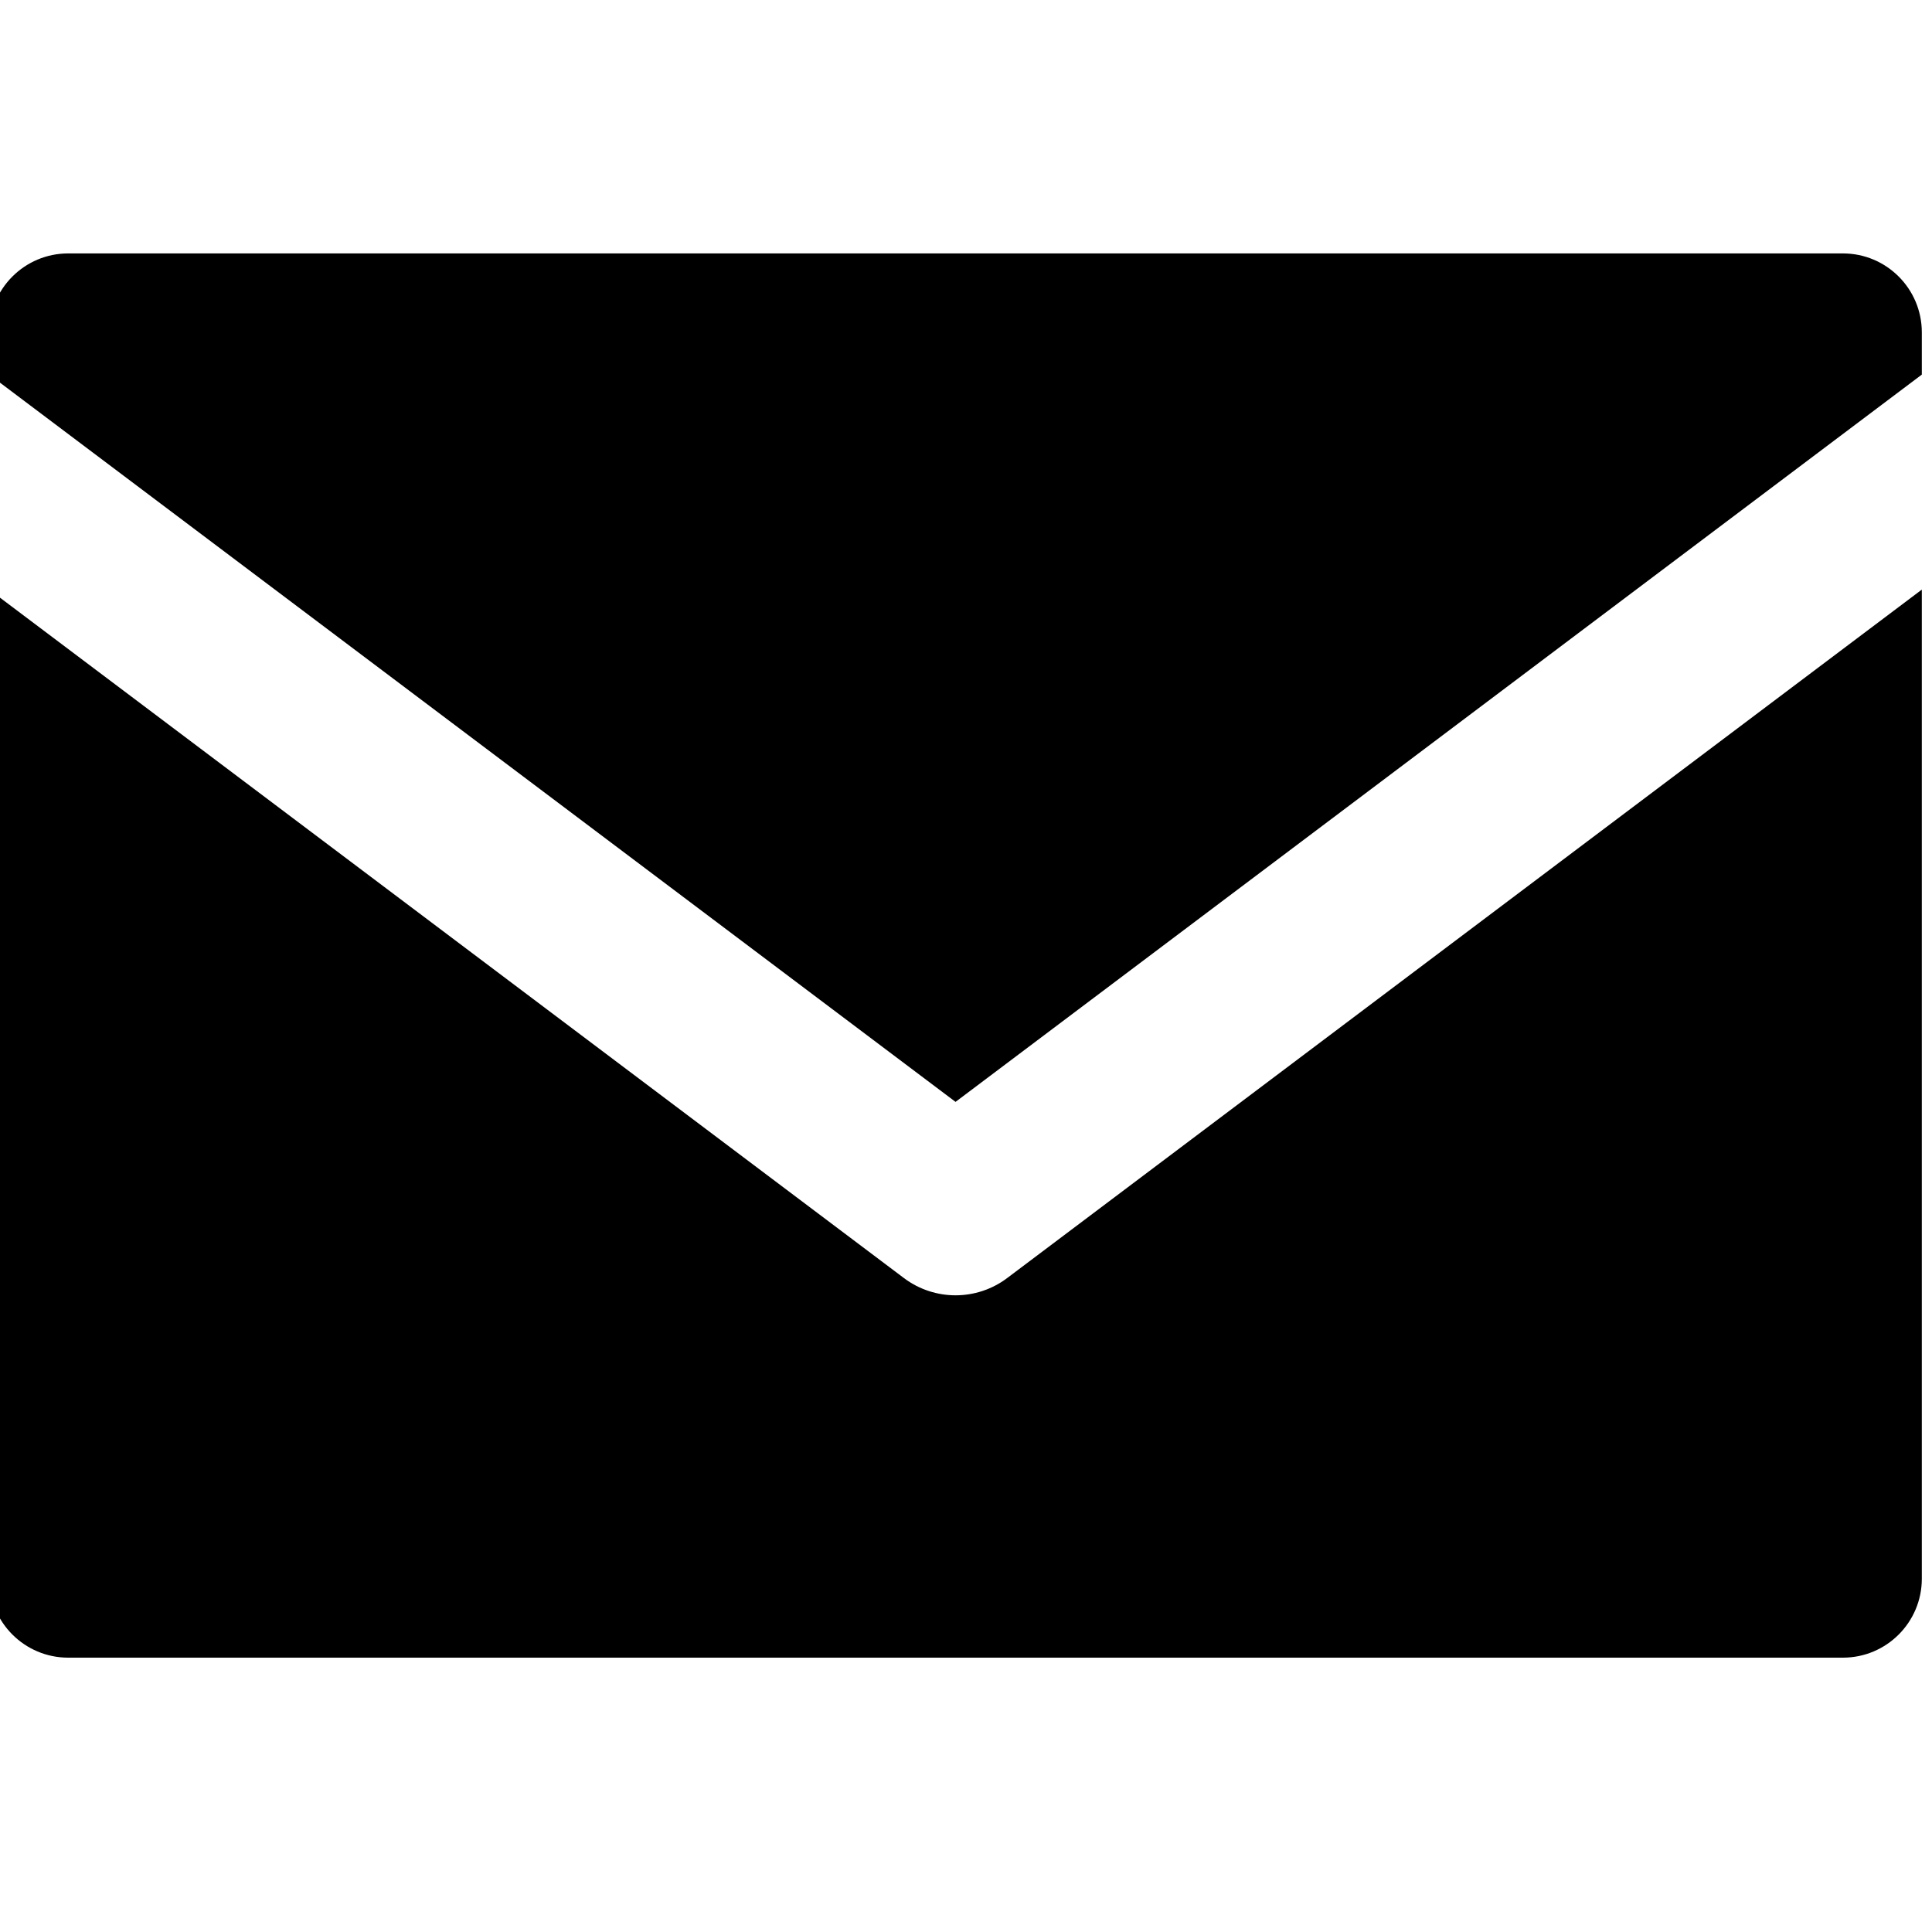
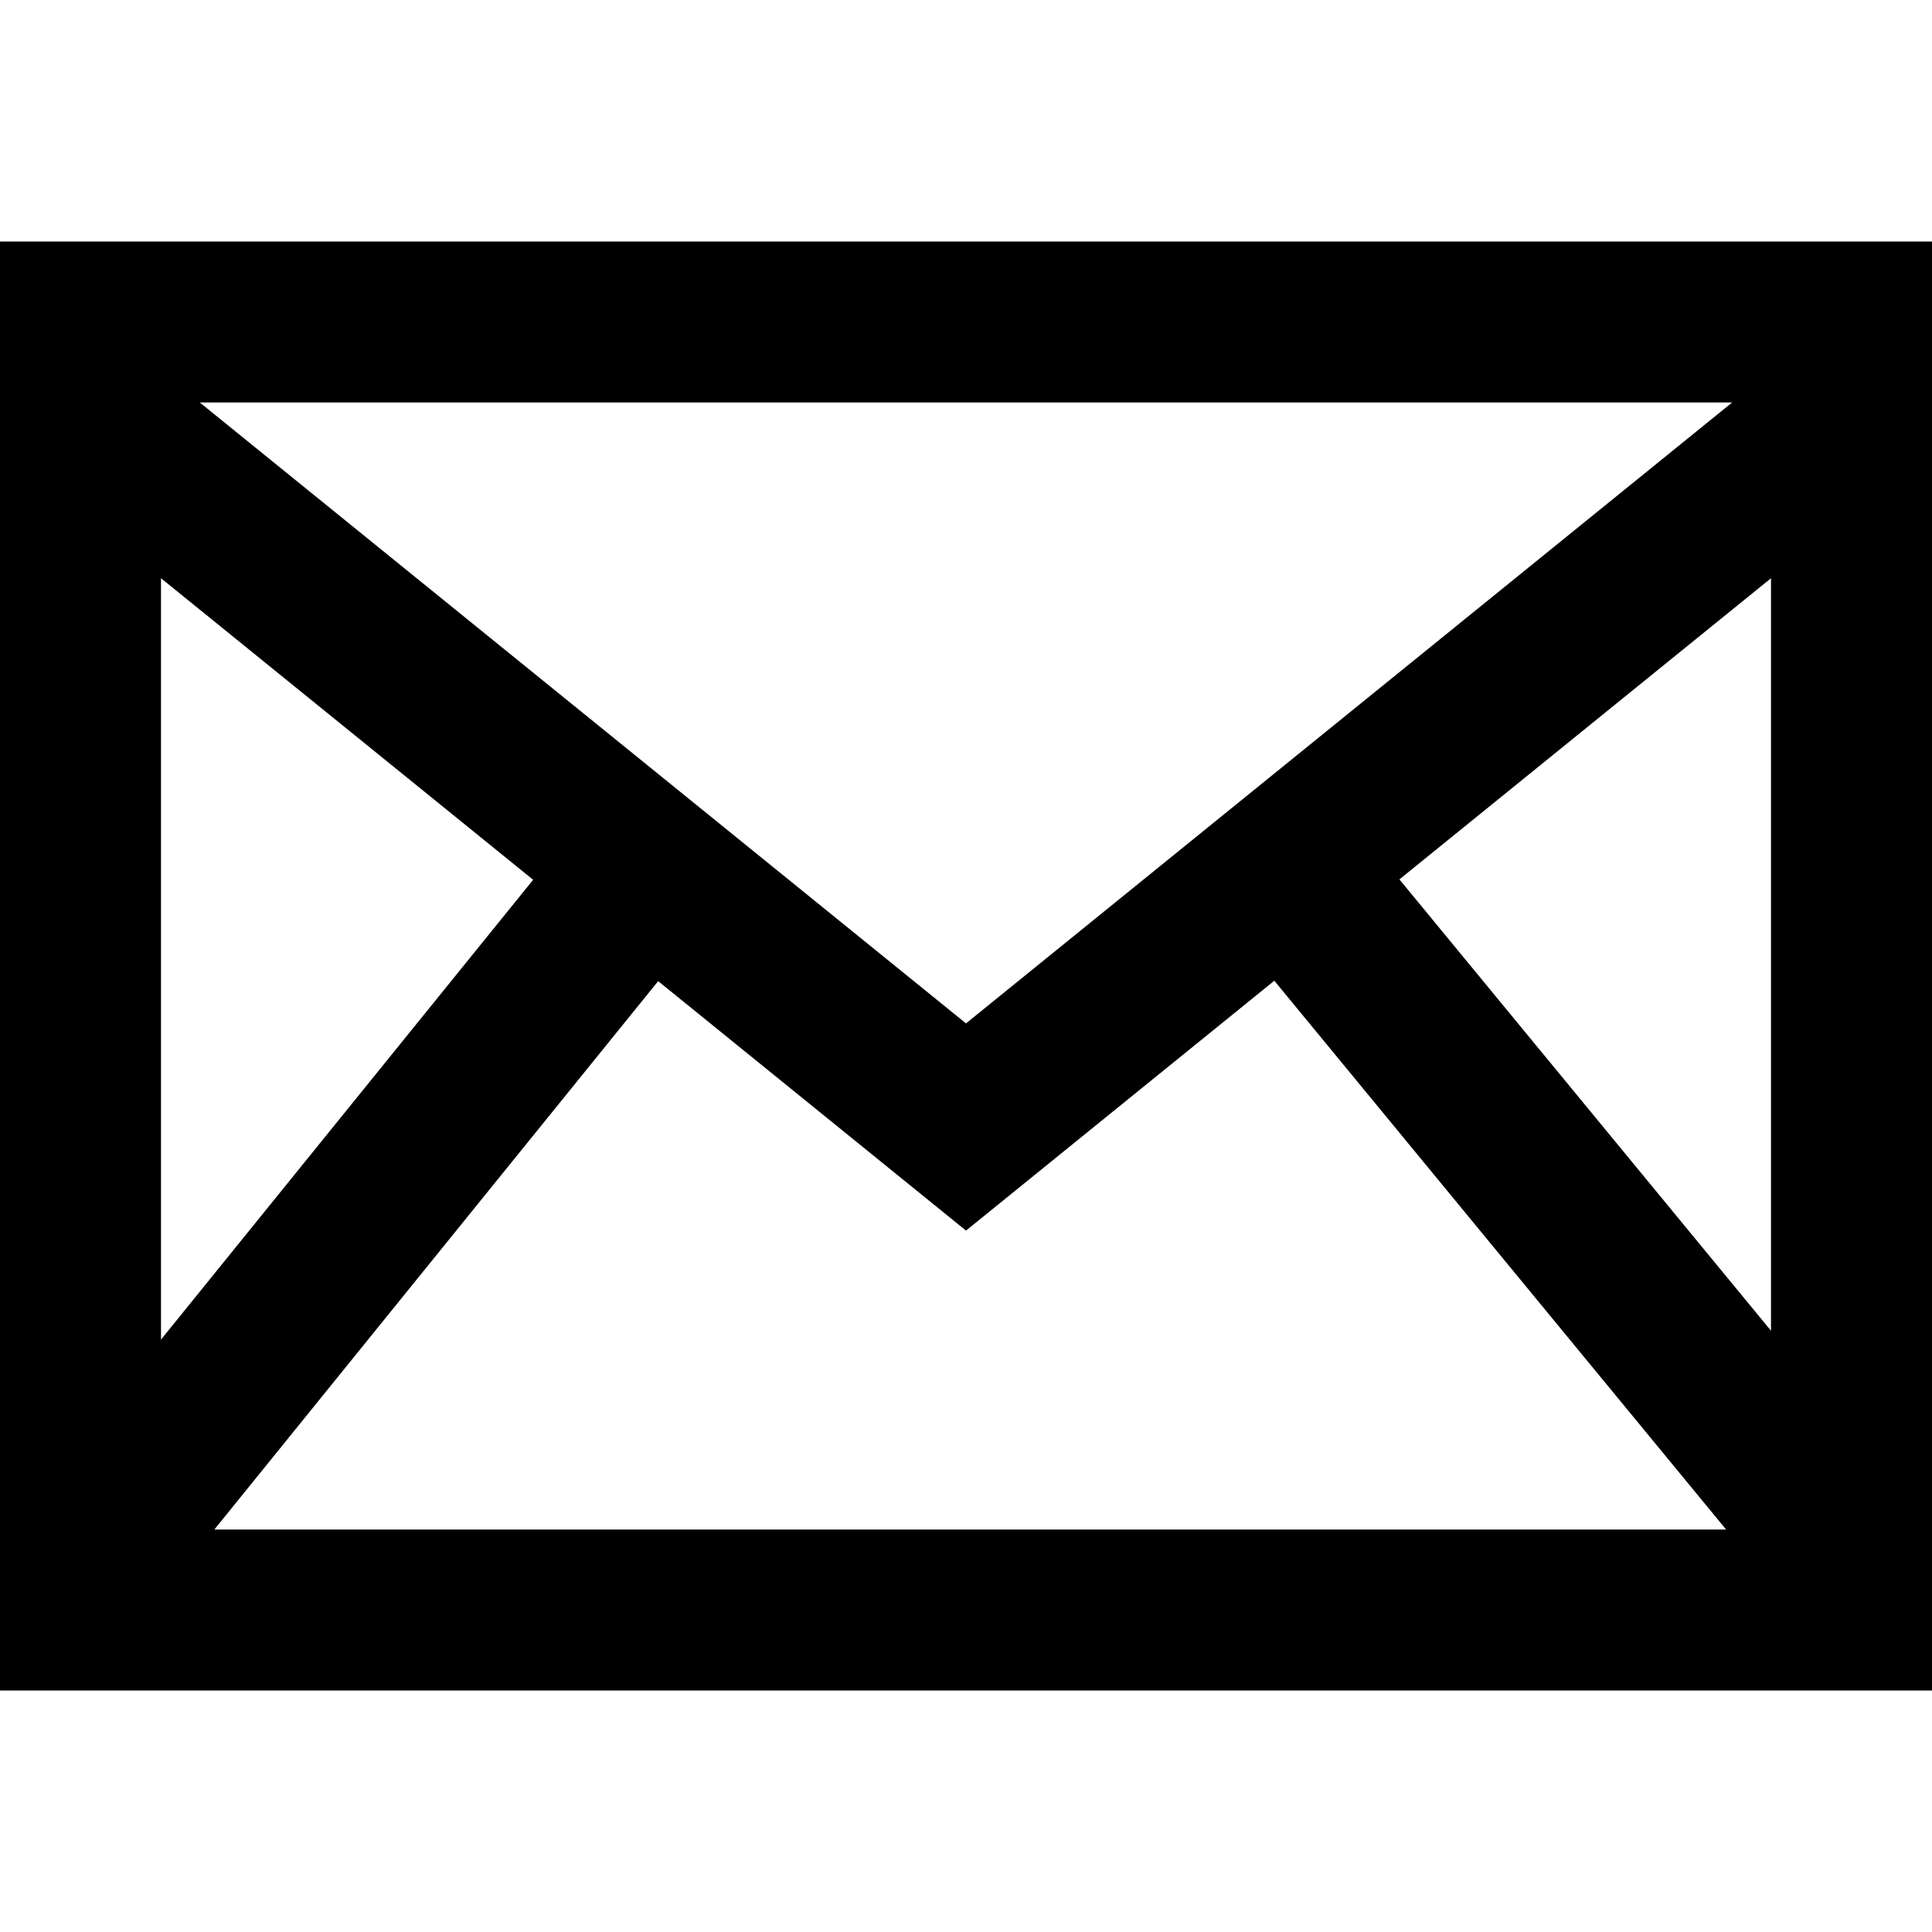
- <svg xmlns="http://www.w3.org/2000/svg" version="1.1" width="350" height="350" viewBox="0 0 350 350" xml:space="preserve">
-   <defs>
- </defs>
-   <g id="icon" style="stroke: none; stroke-width: 1; stroke-dasharray: none; stroke-linecap: butt; stroke-linejoin: miter; stroke-miterlimit: 10; fill: none; fill-rule: nonzero; opacity: 1;" transform="translate(-1.944444 -1.944444) scale(3.89 3.89)">
-     <path d="M 45 51.815 l 45 -33.87 v -1.967 c 0 -2.03 -1.646 -3.676 -3.676 -3.676 H 3.676 C 1.646 12.302 0 13.948 0 15.978 v 1.967 L 45 51.815 z" style="stroke: none; stroke-width: 1; stroke-dasharray: none; stroke-linecap: butt; stroke-linejoin: miter; stroke-miterlimit: 10; fill: rgb(0,0,0); fill-rule: nonzero; opacity: 1;" transform=" matrix(1 0 0 1 0 0) " stroke-linecap="round" />
-     <path d="M 47.405 60.019 c -0.712 0.536 -1.559 0.804 -2.405 0.804 s -1.693 -0.268 -2.405 -0.804 L 0 27.958 v 46.064 c 0 2.03 1.646 3.676 3.676 3.676 h 82.648 c 2.03 0 3.676 -1.646 3.676 -3.676 V 27.958 L 47.405 60.019 z" style="stroke: none; stroke-width: 1; stroke-dasharray: none; stroke-linecap: butt; stroke-linejoin: miter; stroke-miterlimit: 10; fill: rgb(0,0,0); fill-rule: nonzero; opacity: 1;" transform=" matrix(1 0 0 1 0 0) " stroke-linecap="round" />
-   </g>
+ <svg xmlns="http://www.w3.org/2000/svg" width="24" height="24" viewBox="0 0 24 24">
+   <path d="M0 3v18h24v-18h-24zm6.623 7.929l-4.623 5.712v-9.458l4.623 3.746zm-4.141-5.929h19.035l-9.517 7.713-9.518-7.713zm5.694 7.188l3.824 3.099 3.83-3.104 5.612 6.817h-18.779l5.513-6.812zm9.208-1.264l4.616-3.741v9.348l-4.616-5.607z" />
</svg>
